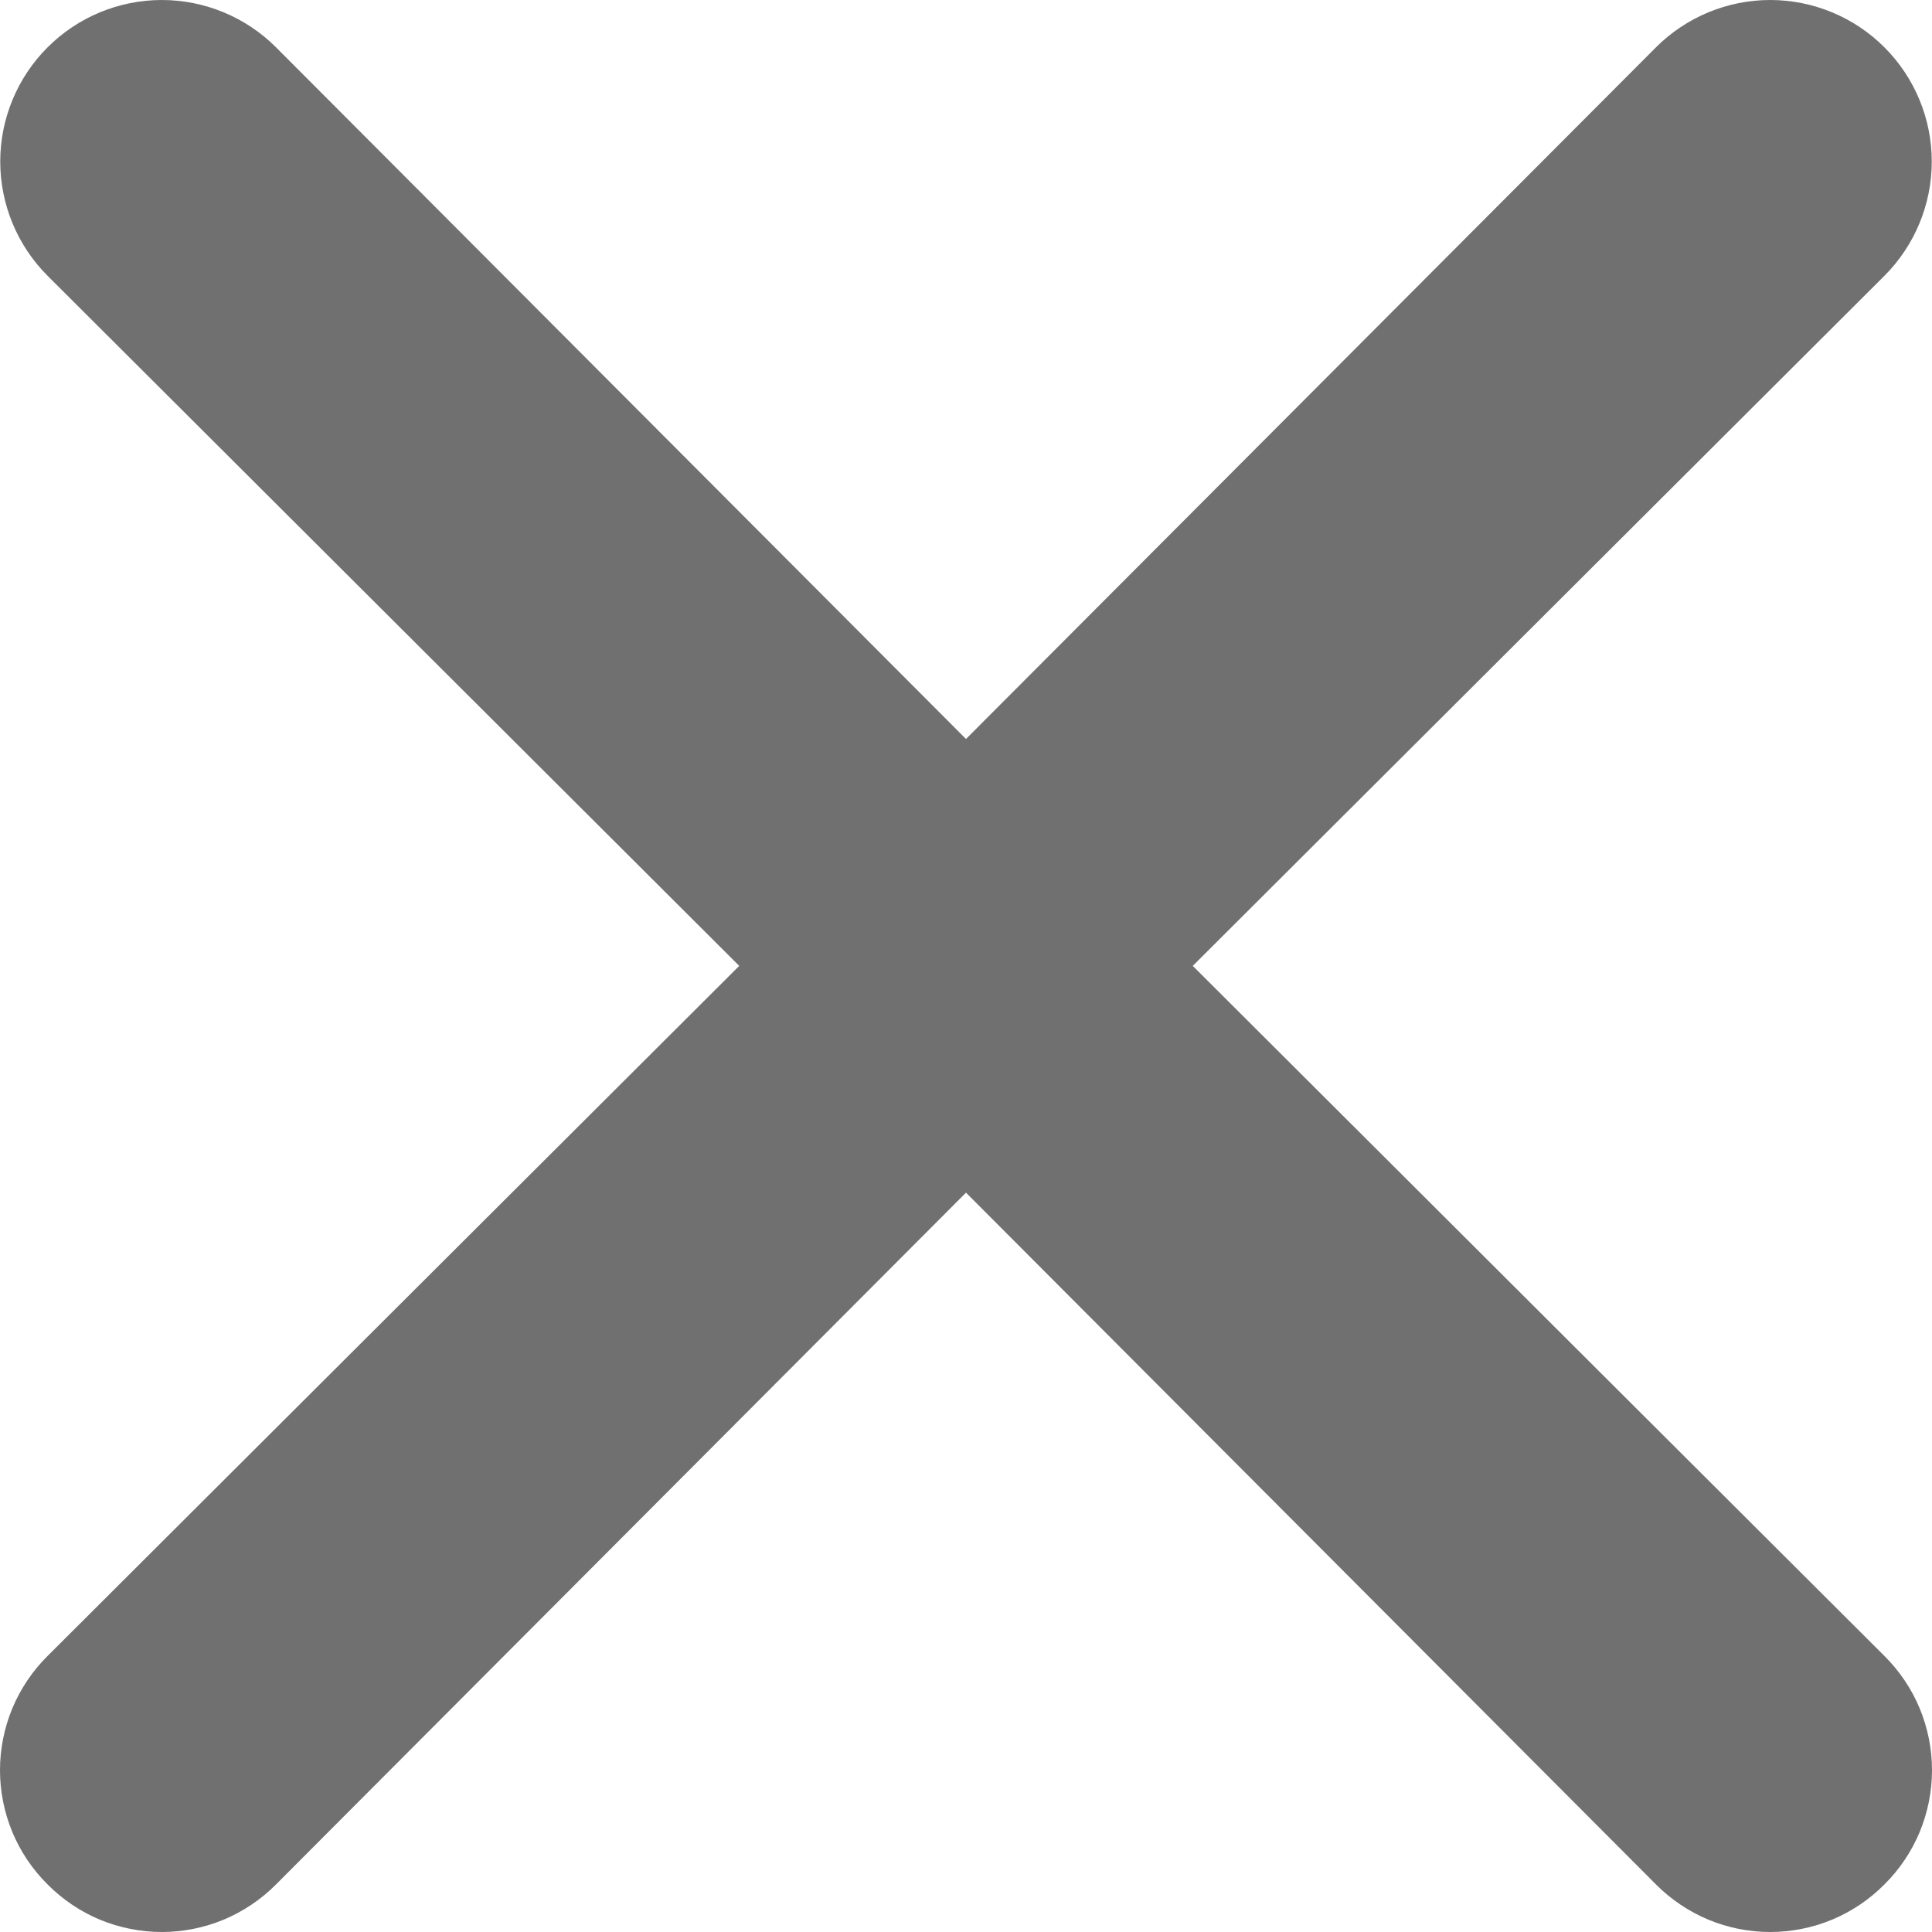
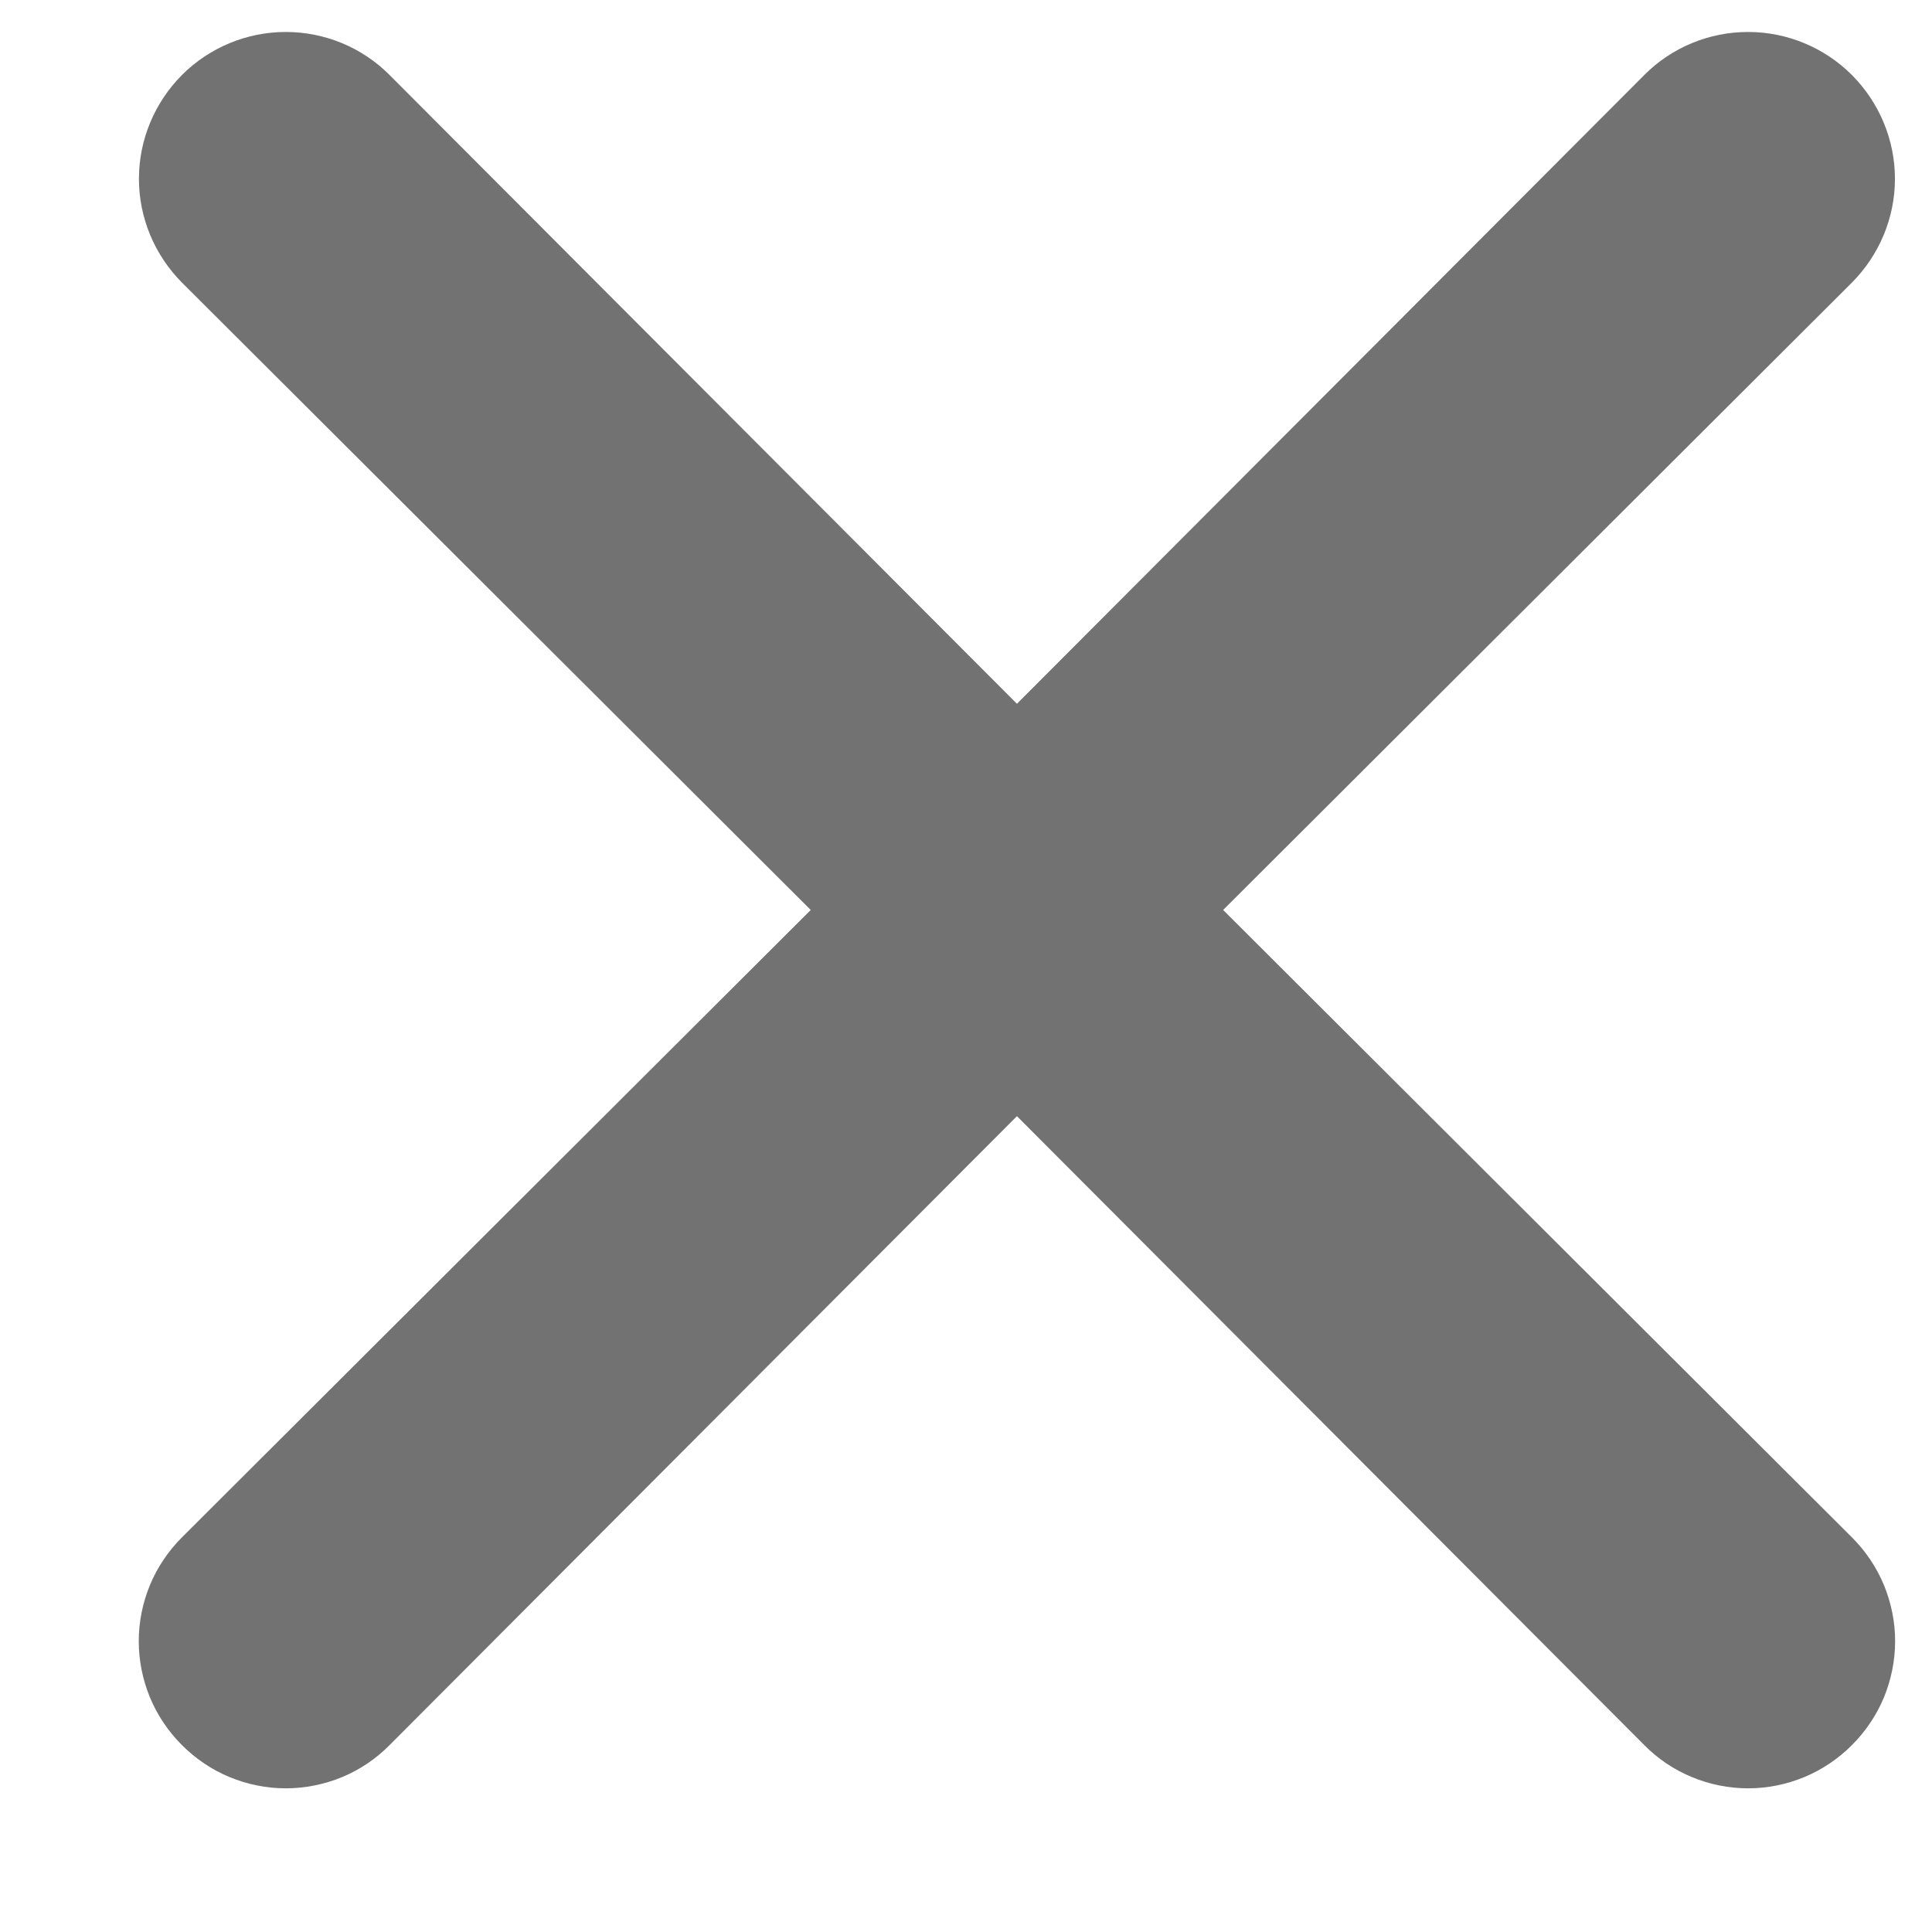
- <svg xmlns="http://www.w3.org/2000/svg" width="16" height="16" viewBox="0 0 16 16" fill="none">
-   <path d="M9.878 7.999L15.606 2.284C15.857 2.033 15.998 1.692 15.998 1.338C15.998 0.983 15.857 0.643 15.606 0.392C15.355 0.141 15.015 0 14.66 0C14.306 0 13.965 0.141 13.714 0.392L8 6.12L2.286 0.392C2.035 0.141 1.694 -2.64329e-09 1.34 0C0.985 2.64329e-09 0.645 0.141 0.394 0.392C0.143 0.643 0.002 0.983 0.002 1.338C0.002 1.692 0.143 2.033 0.394 2.284L6.122 7.999L0.394 13.714C0.269 13.838 0.17 13.985 0.102 14.148C0.035 14.31 0 14.484 0 14.66C0 14.836 0.035 15.01 0.102 15.172C0.17 15.335 0.269 15.482 0.394 15.606C0.518 15.731 0.665 15.83 0.827 15.898C0.99 15.965 1.164 16 1.34 16C1.516 16 1.69 15.965 1.852 15.898C2.014 15.83 2.162 15.731 2.286 15.606L8 9.877L13.714 15.606C13.838 15.731 13.986 15.83 14.148 15.898C14.31 15.965 14.484 16 14.66 16C14.836 16 15.01 15.965 15.172 15.898C15.335 15.83 15.482 15.731 15.606 15.606C15.731 15.482 15.83 15.335 15.898 15.172C15.965 15.01 16 14.836 16 14.66C16 14.484 15.965 14.31 15.898 14.148C15.83 13.985 15.731 13.838 15.606 13.714L9.878 7.999Z" fill="#707070" />
+ <svg xmlns="http://www.w3.org/2000/svg" width="11" height="11" viewBox="0 0 11 11" fill="none">
+   <path d="M6.964 5.181L10.544 1.609C10.7 1.452 10.789 1.24 10.789 1.018C10.789 0.796 10.7 0.584 10.544 0.427C10.387 0.27 10.174 0.182 9.953 0.182C9.731 0.182 9.518 0.27 9.362 0.427L5.79 4.007L2.218 0.427C2.062 0.27 1.849 0.182 1.627 0.182C1.406 0.182 1.193 0.27 1.036 0.427C0.88 0.584 0.791 0.796 0.791 1.018C0.791 1.24 0.88 1.452 1.036 1.609L4.616 5.181L1.036 8.753C0.958 8.831 0.896 8.923 0.854 9.024C0.812 9.126 0.79 9.234 0.79 9.344C0.79 9.454 0.812 9.563 0.854 9.665C0.896 9.766 0.958 9.858 1.036 9.936C1.114 10.014 1.206 10.076 1.307 10.118C1.409 10.16 1.517 10.182 1.627 10.182C1.737 10.182 1.846 10.16 1.948 10.118C2.049 10.076 2.141 10.014 2.218 9.936L5.79 6.355L9.362 9.936C9.439 10.014 9.531 10.076 9.633 10.118C9.734 10.16 9.843 10.182 9.953 10.182C10.063 10.182 10.171 10.16 10.273 10.118C10.374 10.076 10.466 10.014 10.544 9.936C10.622 9.858 10.684 9.766 10.726 9.665C10.768 9.563 10.79 9.454 10.79 9.344C10.79 9.234 10.768 9.126 10.726 9.024C10.684 8.923 10.622 8.831 10.544 8.753L6.964 5.181Z" fill="#727272" />
</svg>
